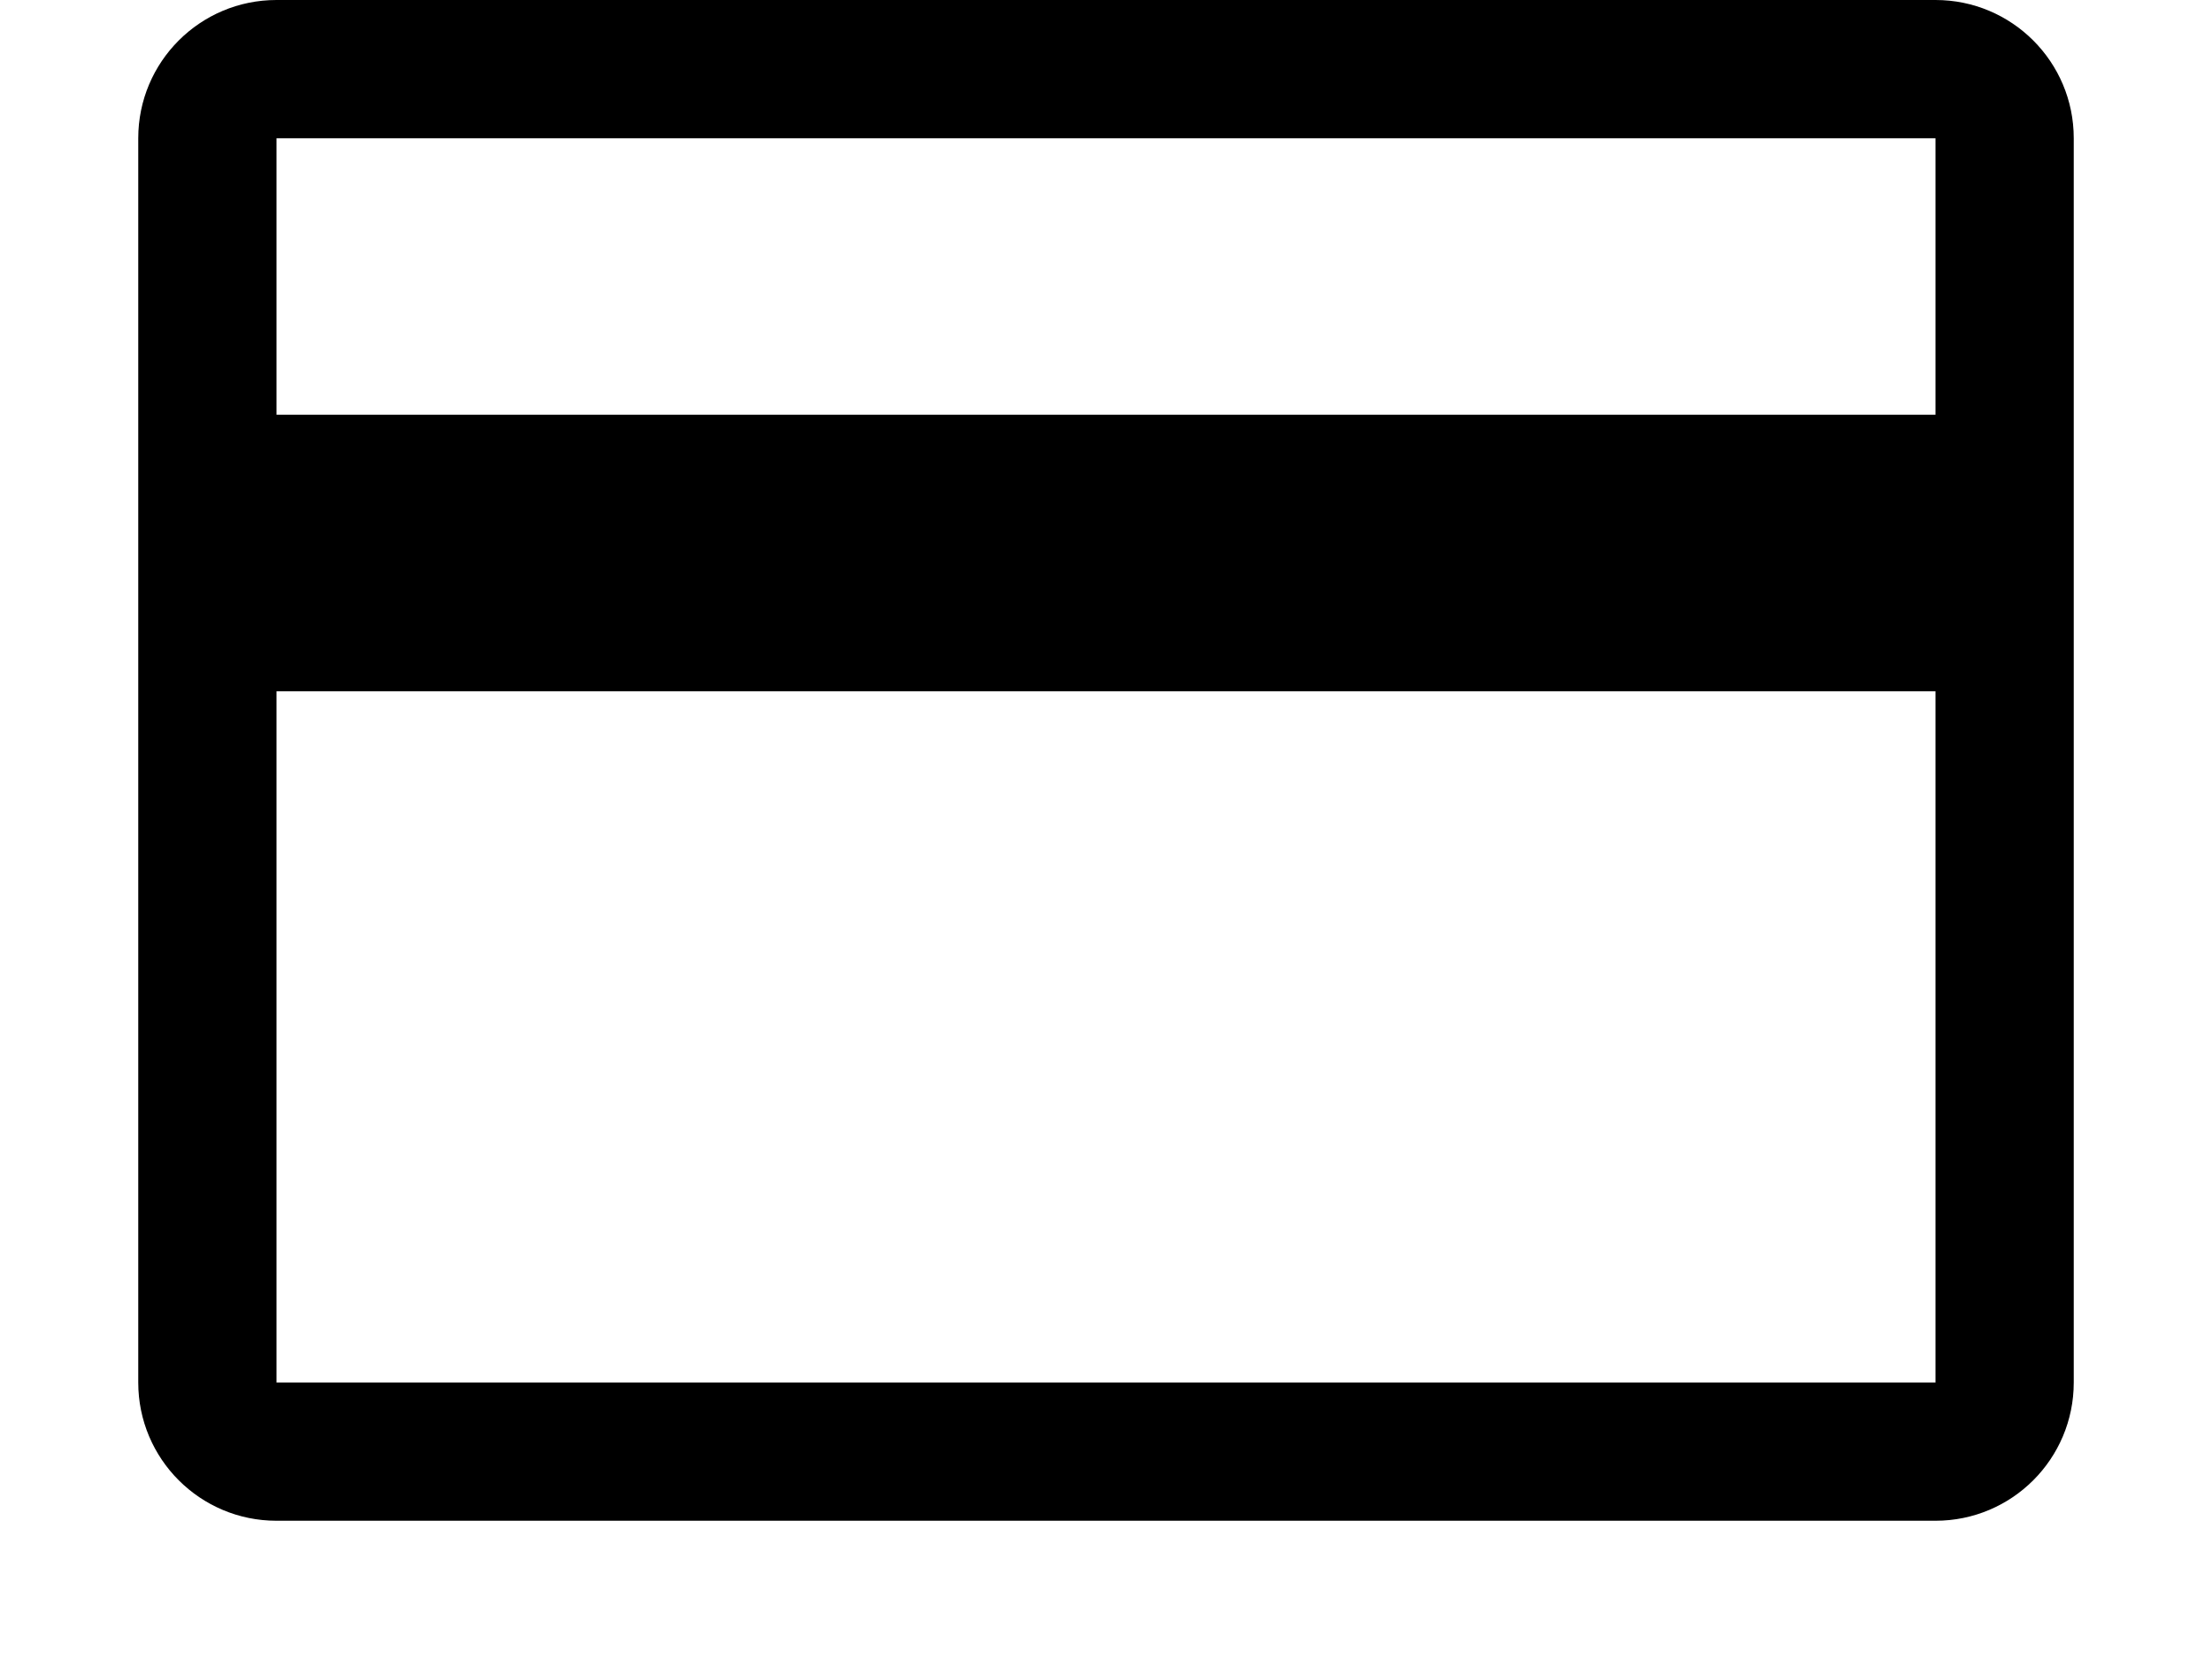
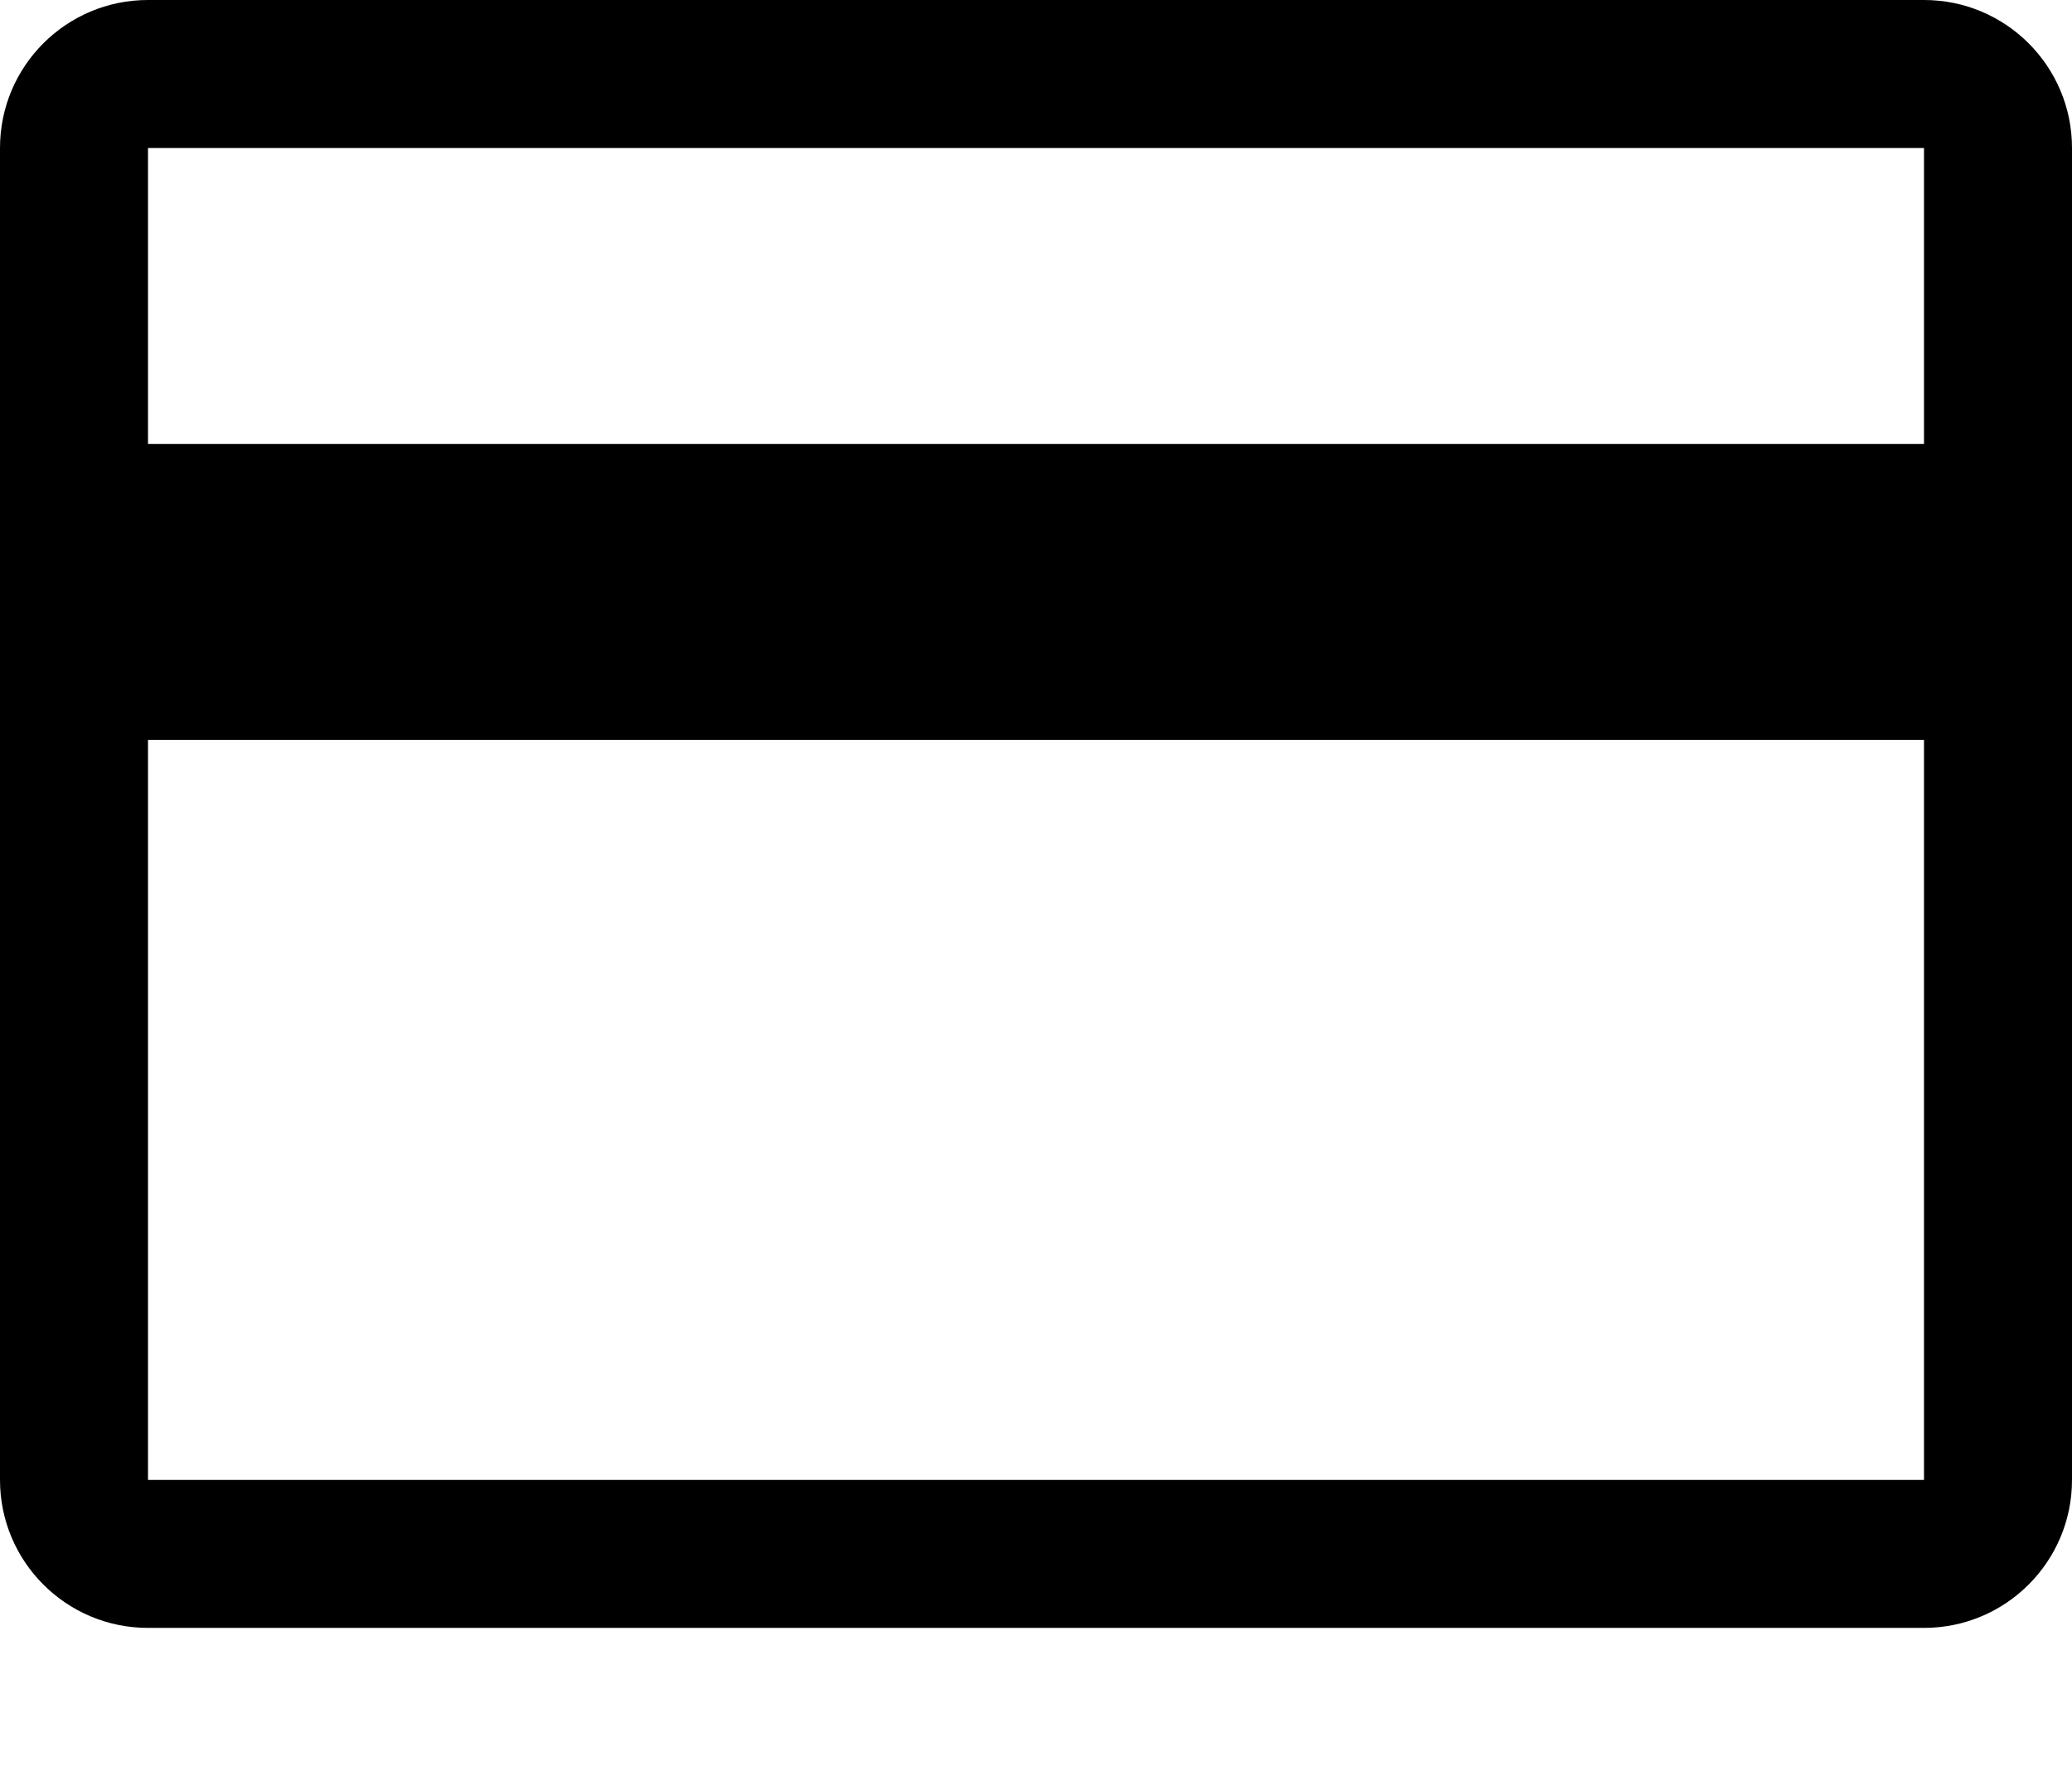
- <svg xmlns="http://www.w3.org/2000/svg" version="1.1" x="0px" y="0px" viewBox="0 0 1280 960" enable-background="new 0 0 1280 960" xml:space="preserve">
+ <svg xmlns="http://www.w3.org/2000/svg" version="1.1" x="0px" y="0px" viewBox="0 0 1120 960" enable-background="new 0 0 1120 960" xml:space="preserve">
  <g id="row-4">
+     <g id="upload">
+ 	</g>
    <g id="menu">
	</g>
    <g id="gear">
	</g>
    <g id="external">
	</g>
    <g id="graph">
	</g>
+   </g>
+   <g id="row-3">
    <g id="alert">
	</g>
    <g id="expand">
	</g>
    <g id="collapse">
	</g>
    <g id="colections">
	</g>
    <g id="briefcase">
	</g>
-   </g>
-   <g id="row-3">
    <g id="flag">
	</g>
    <g id="flag-small">
	</g>
    <g id="signpost">
	</g>
    <g id="info-card">
	</g>
    <g id="journal">
	</g>
    <g id="network">
	</g>
    <g id="trash">
	</g>
    <g id="card">
-       <path d="M1200,80v720c0,44.2-35.8,80-80,80H160c-44.2,0-80-35.8-80-80V80c0-44.2,35.8-80,80-80h960C1164.2,0,1200,35.8,1200,80z     M1120,400H160v400h960V400z M1120,80H160v160h960V80z" />
+       <path d="M1120,80v720c0,44.2-35.8,80-80,80H80c-44.2,0-80-35.8-80-80V80C0,35.8,35.8,0,80,0h960C1084.2,0,1120,35.8,1120,80z     M1040,400H80v400h960V400z M1040,80H80v160h960V80z" />
    </g>
    <g id="browser">
	</g>
    <g id="arrows">
	</g>
    <g id="arrow-left-rod">
	</g>
+   </g>
+   <g id="row-2">
    <g id="arrow-right-rod">
	</g>
    <g id="arrow-up-short">
	</g>
    <g id="arrow-down-short">
	</g>
-   </g>
-   <g id="row-2">
    <g id="heart-full">
	</g>
    <g id="balloon-comments-inline">
	</g>
    <g id="balloon-comments">
	</g>
    <g id="check">
	</g>
    <g id="balloon-topic">
	</g>
    <g id="persons">
	</g>
    <g id="groups">
	</g>
    <g id="building-big">
	</g>
    <g id="person-card-2">
	</g>
    <g id="person-card-3">
	</g>
    <g id="plus">
	</g>
    <g id="arrow-right-long">
	</g>
    <g id="arrow-left-long">
	</g>
+   </g>
+   <g id="row-1">
    <g id="heart-inline">
	</g>
-   </g>
-   <g id="row-1">
    <g id="close-short">
	</g>
    <g id="hash">
	</g>
    <g id="people">
	</g>
    <g id="building-small">
	</g>
    <g id="person">
	</g>
    <g id="close-long">
	</g>
    <g id="post">
	</g>
    <g id="star">
	</g>
    <g id="heart">
	</g>
    <g id="link">
	</g>
    <g id="camera">
	</g>
    <g id="balloon-text">
	</g>
    <g id="pin">
	</g>
    <g id="clock">
	</g>
  </g>
  <g id="guides">
</g>
</svg>
